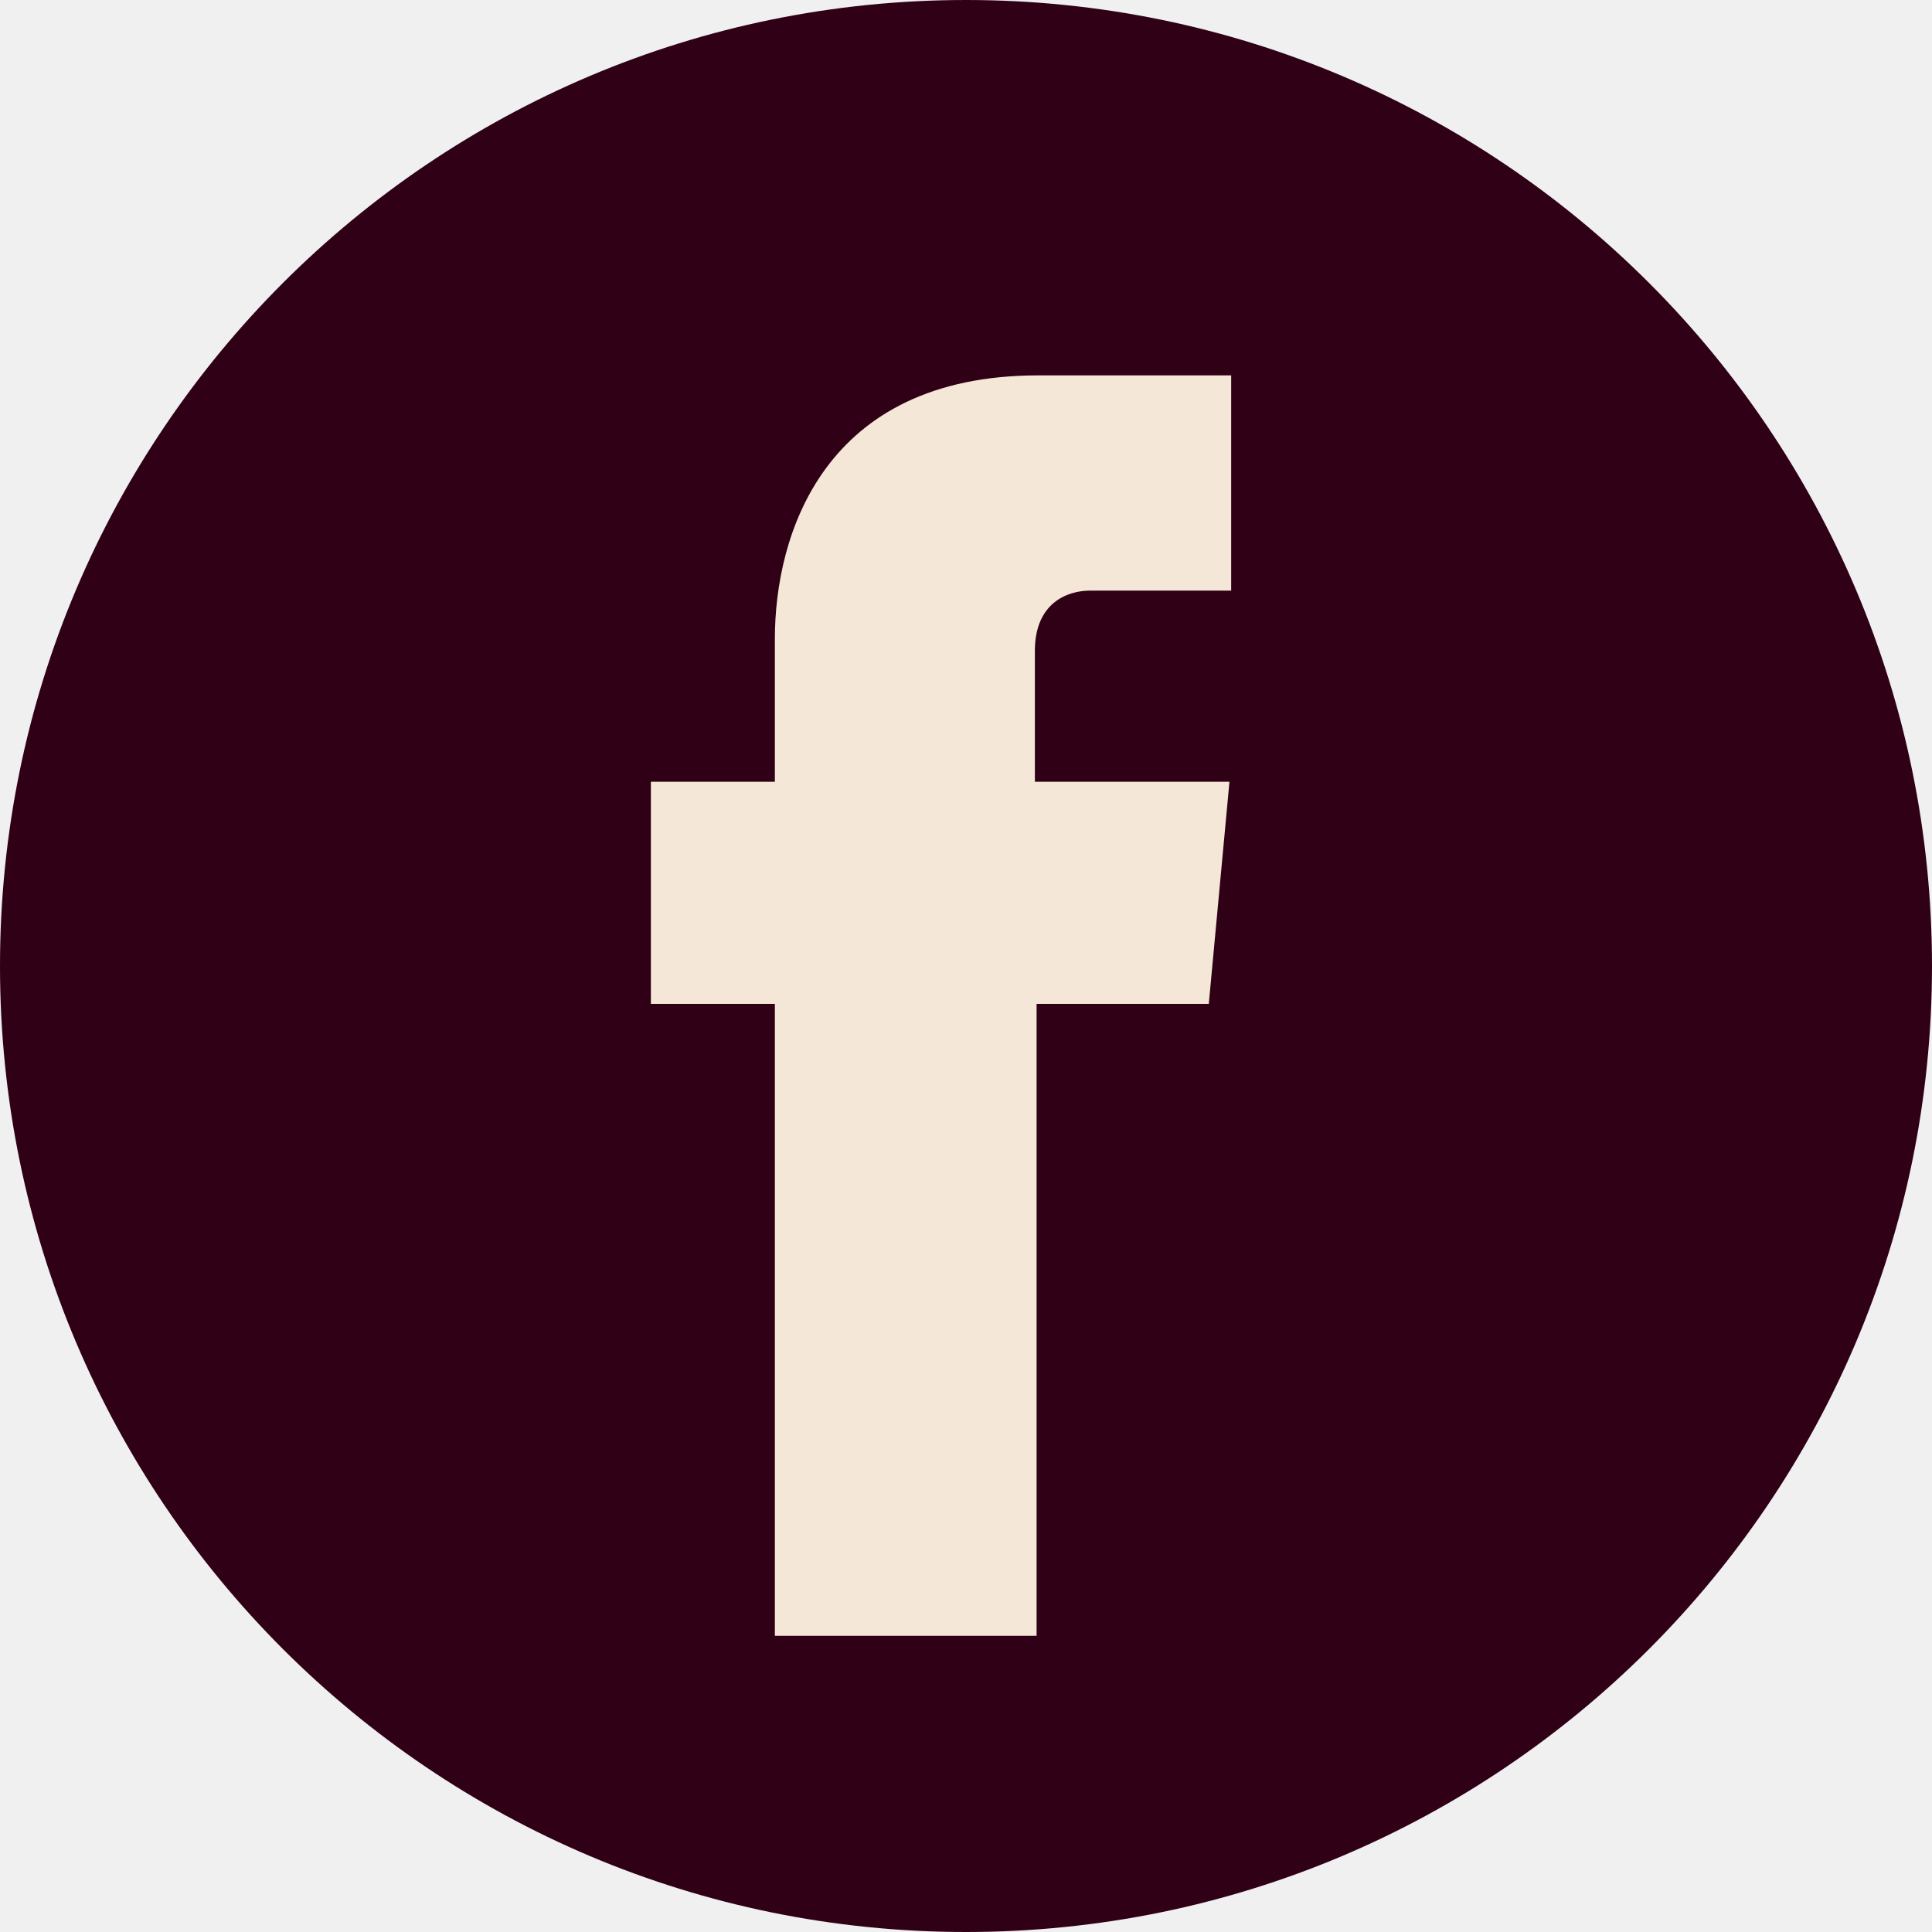
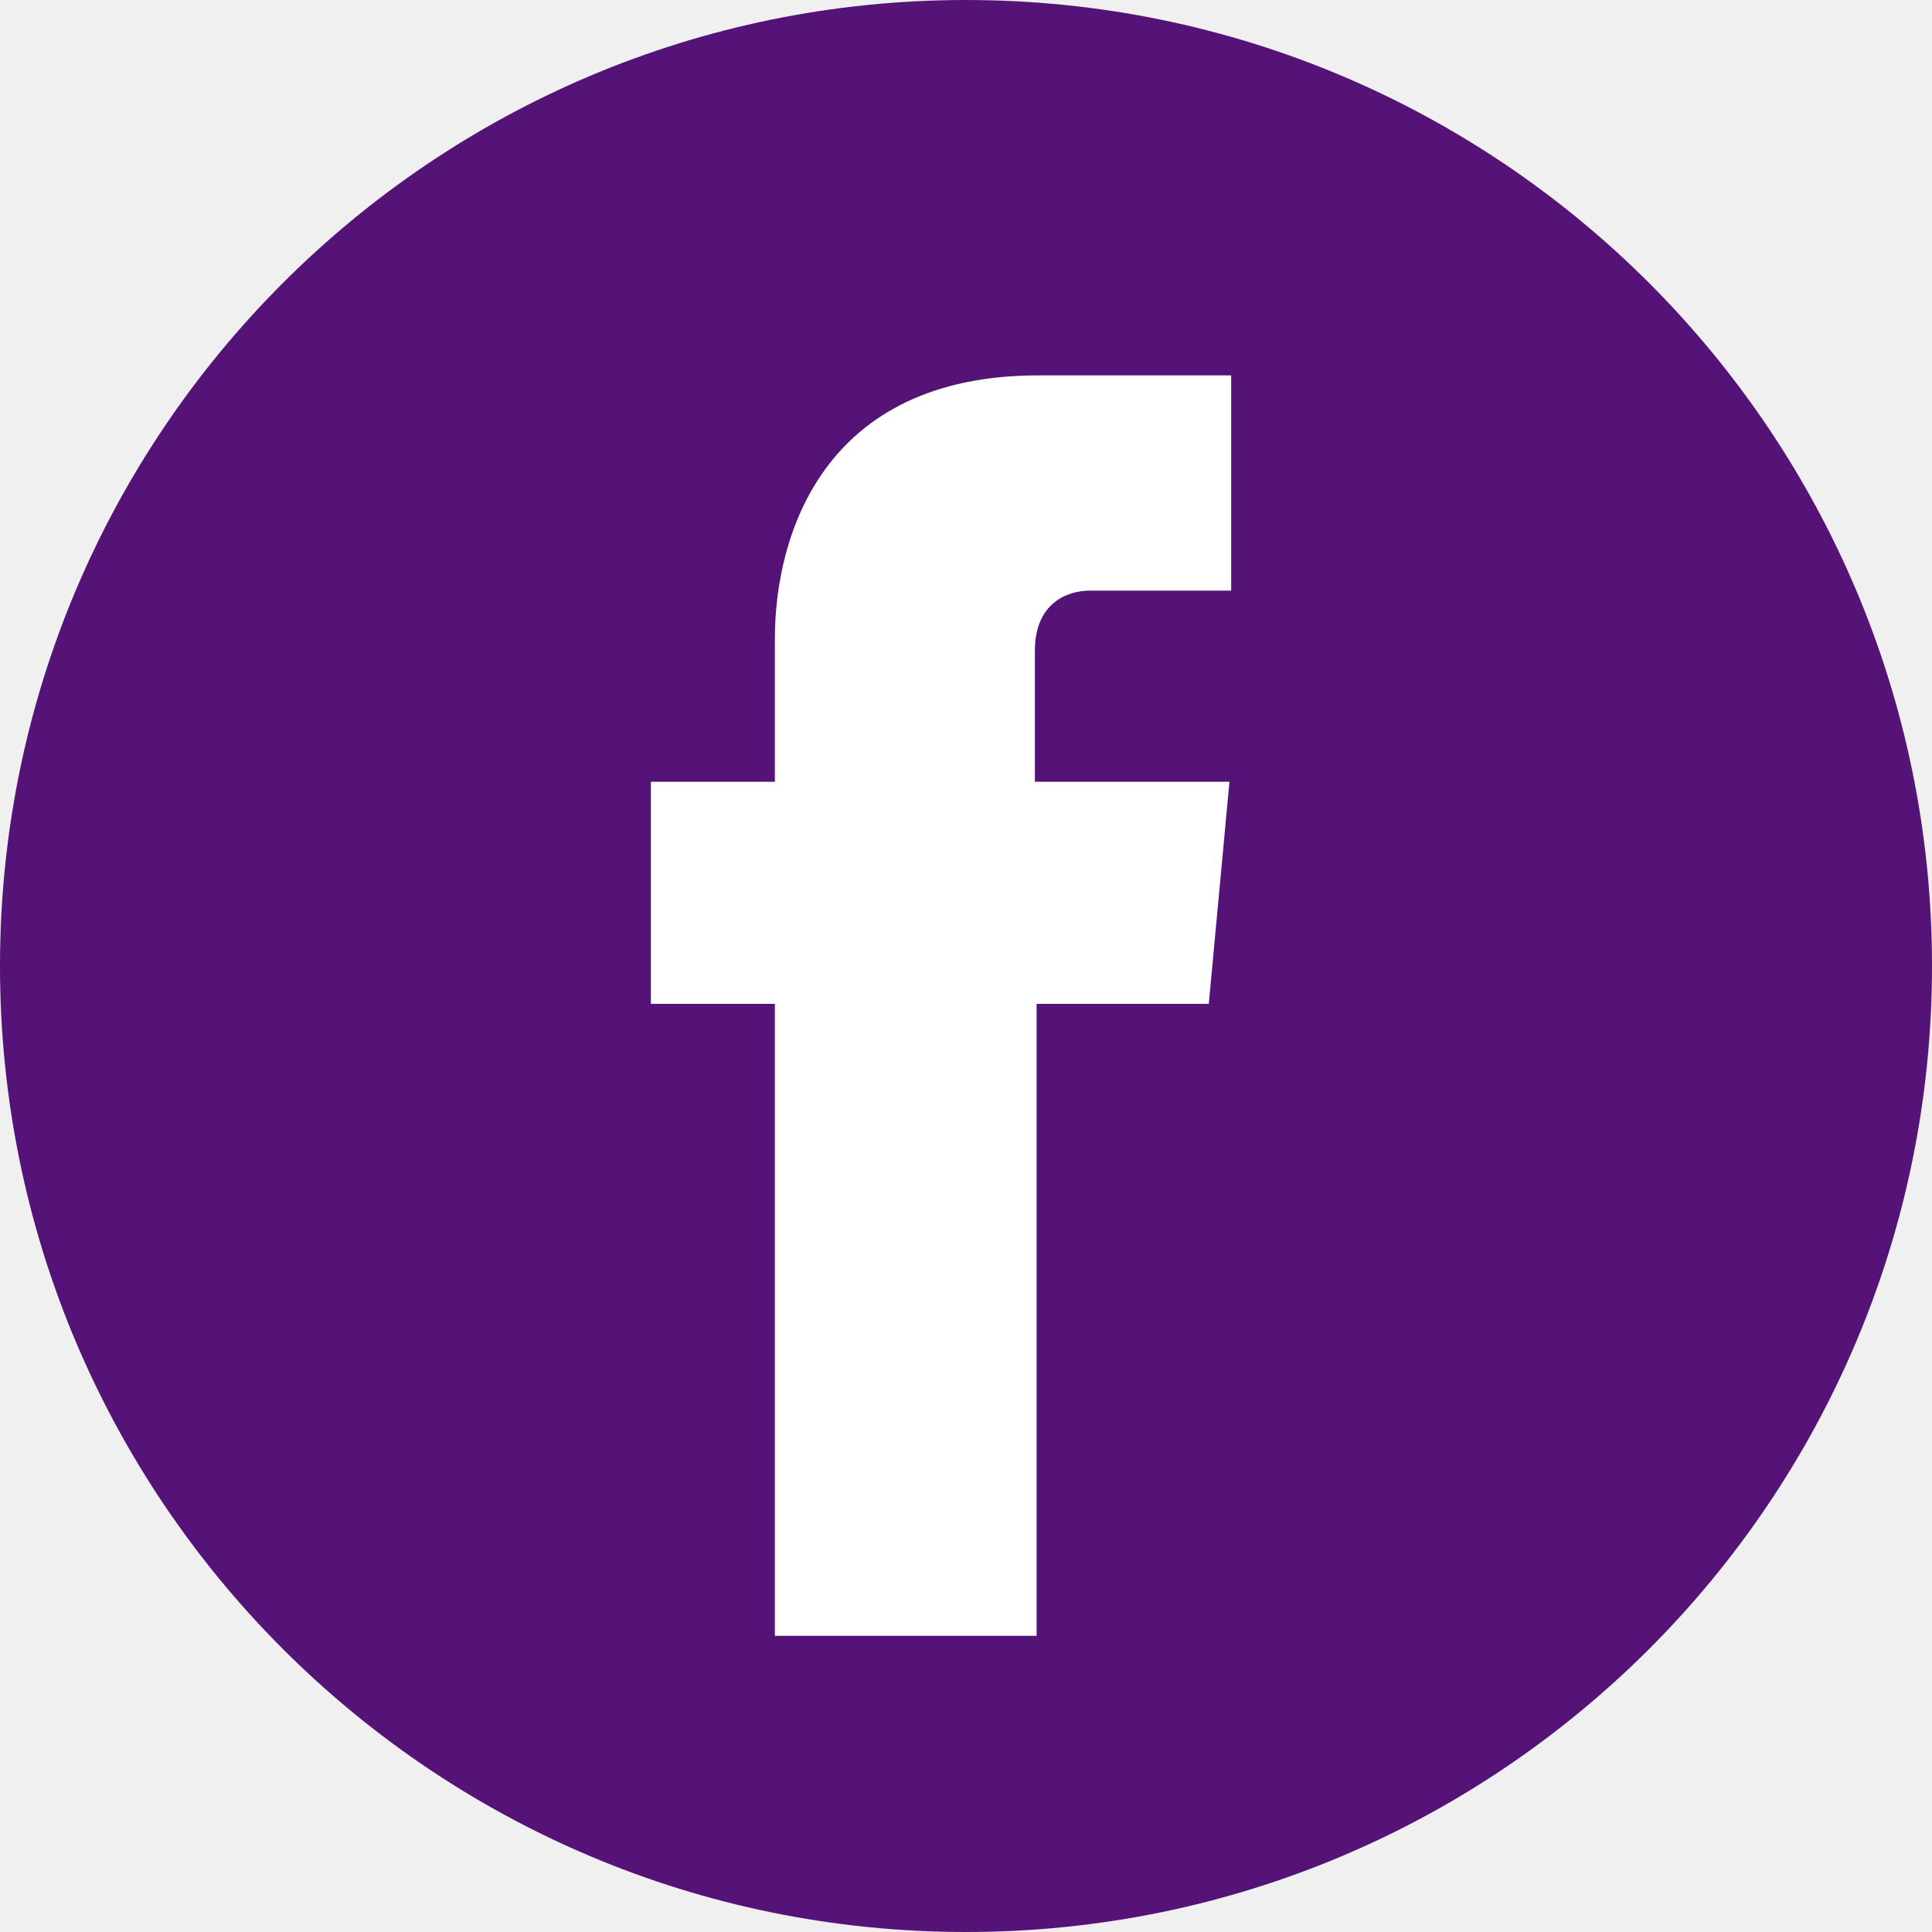
- <svg xmlns="http://www.w3.org/2000/svg" version="1.1" id="Capa_1" x="0px" y="0px" viewBox="0 0 112.2 112.2" style="enable-background:new 0 0 112.2 112.2;" xml:space="preserve">
-   <style type="text/css">
- 	.st0{fill:#300016;}
- 	.st1{fill:#F4E7D7;}
- </style>
-   <g>
-     <circle class="st0" cx="56.1" cy="56.1" r="56.1" />
-     <path class="st1" d="M70.2,58.3h-10V95H45V58.3h-7.2V45.4H45v-8.3c0-6,2.8-15.3,15.3-15.3h11.2v12.5h-8.2c-1.3,0-3.2,0.7-3.2,3.5   v7.6h11.3L70.2,58.3z" />
-   </g>
+ <svg xmlns="http://www.w3.org/2000/svg" id="Capa_1" data-name="Capa 1" viewBox="0 0 112.2 112.2">
+   <defs>
+     <style>.cls-1{fill:#561377;}.cls-2{fill:#fff;}</style>
+   </defs>
+   <circle class="cls-1" cx="56.1" cy="56.1" r="56.1" />
+   <path class="cls-2" d="M70.2,58.3h-10V95H45V58.3H37.8V45.4H45V37.1c0-6,2.8-15.3,15.3-15.3H71.5V34.3H63.3c-1.3,0-3.2.7-3.2,3.5v7.6H71.4Z" transform="translate(0 0)" />
</svg>
